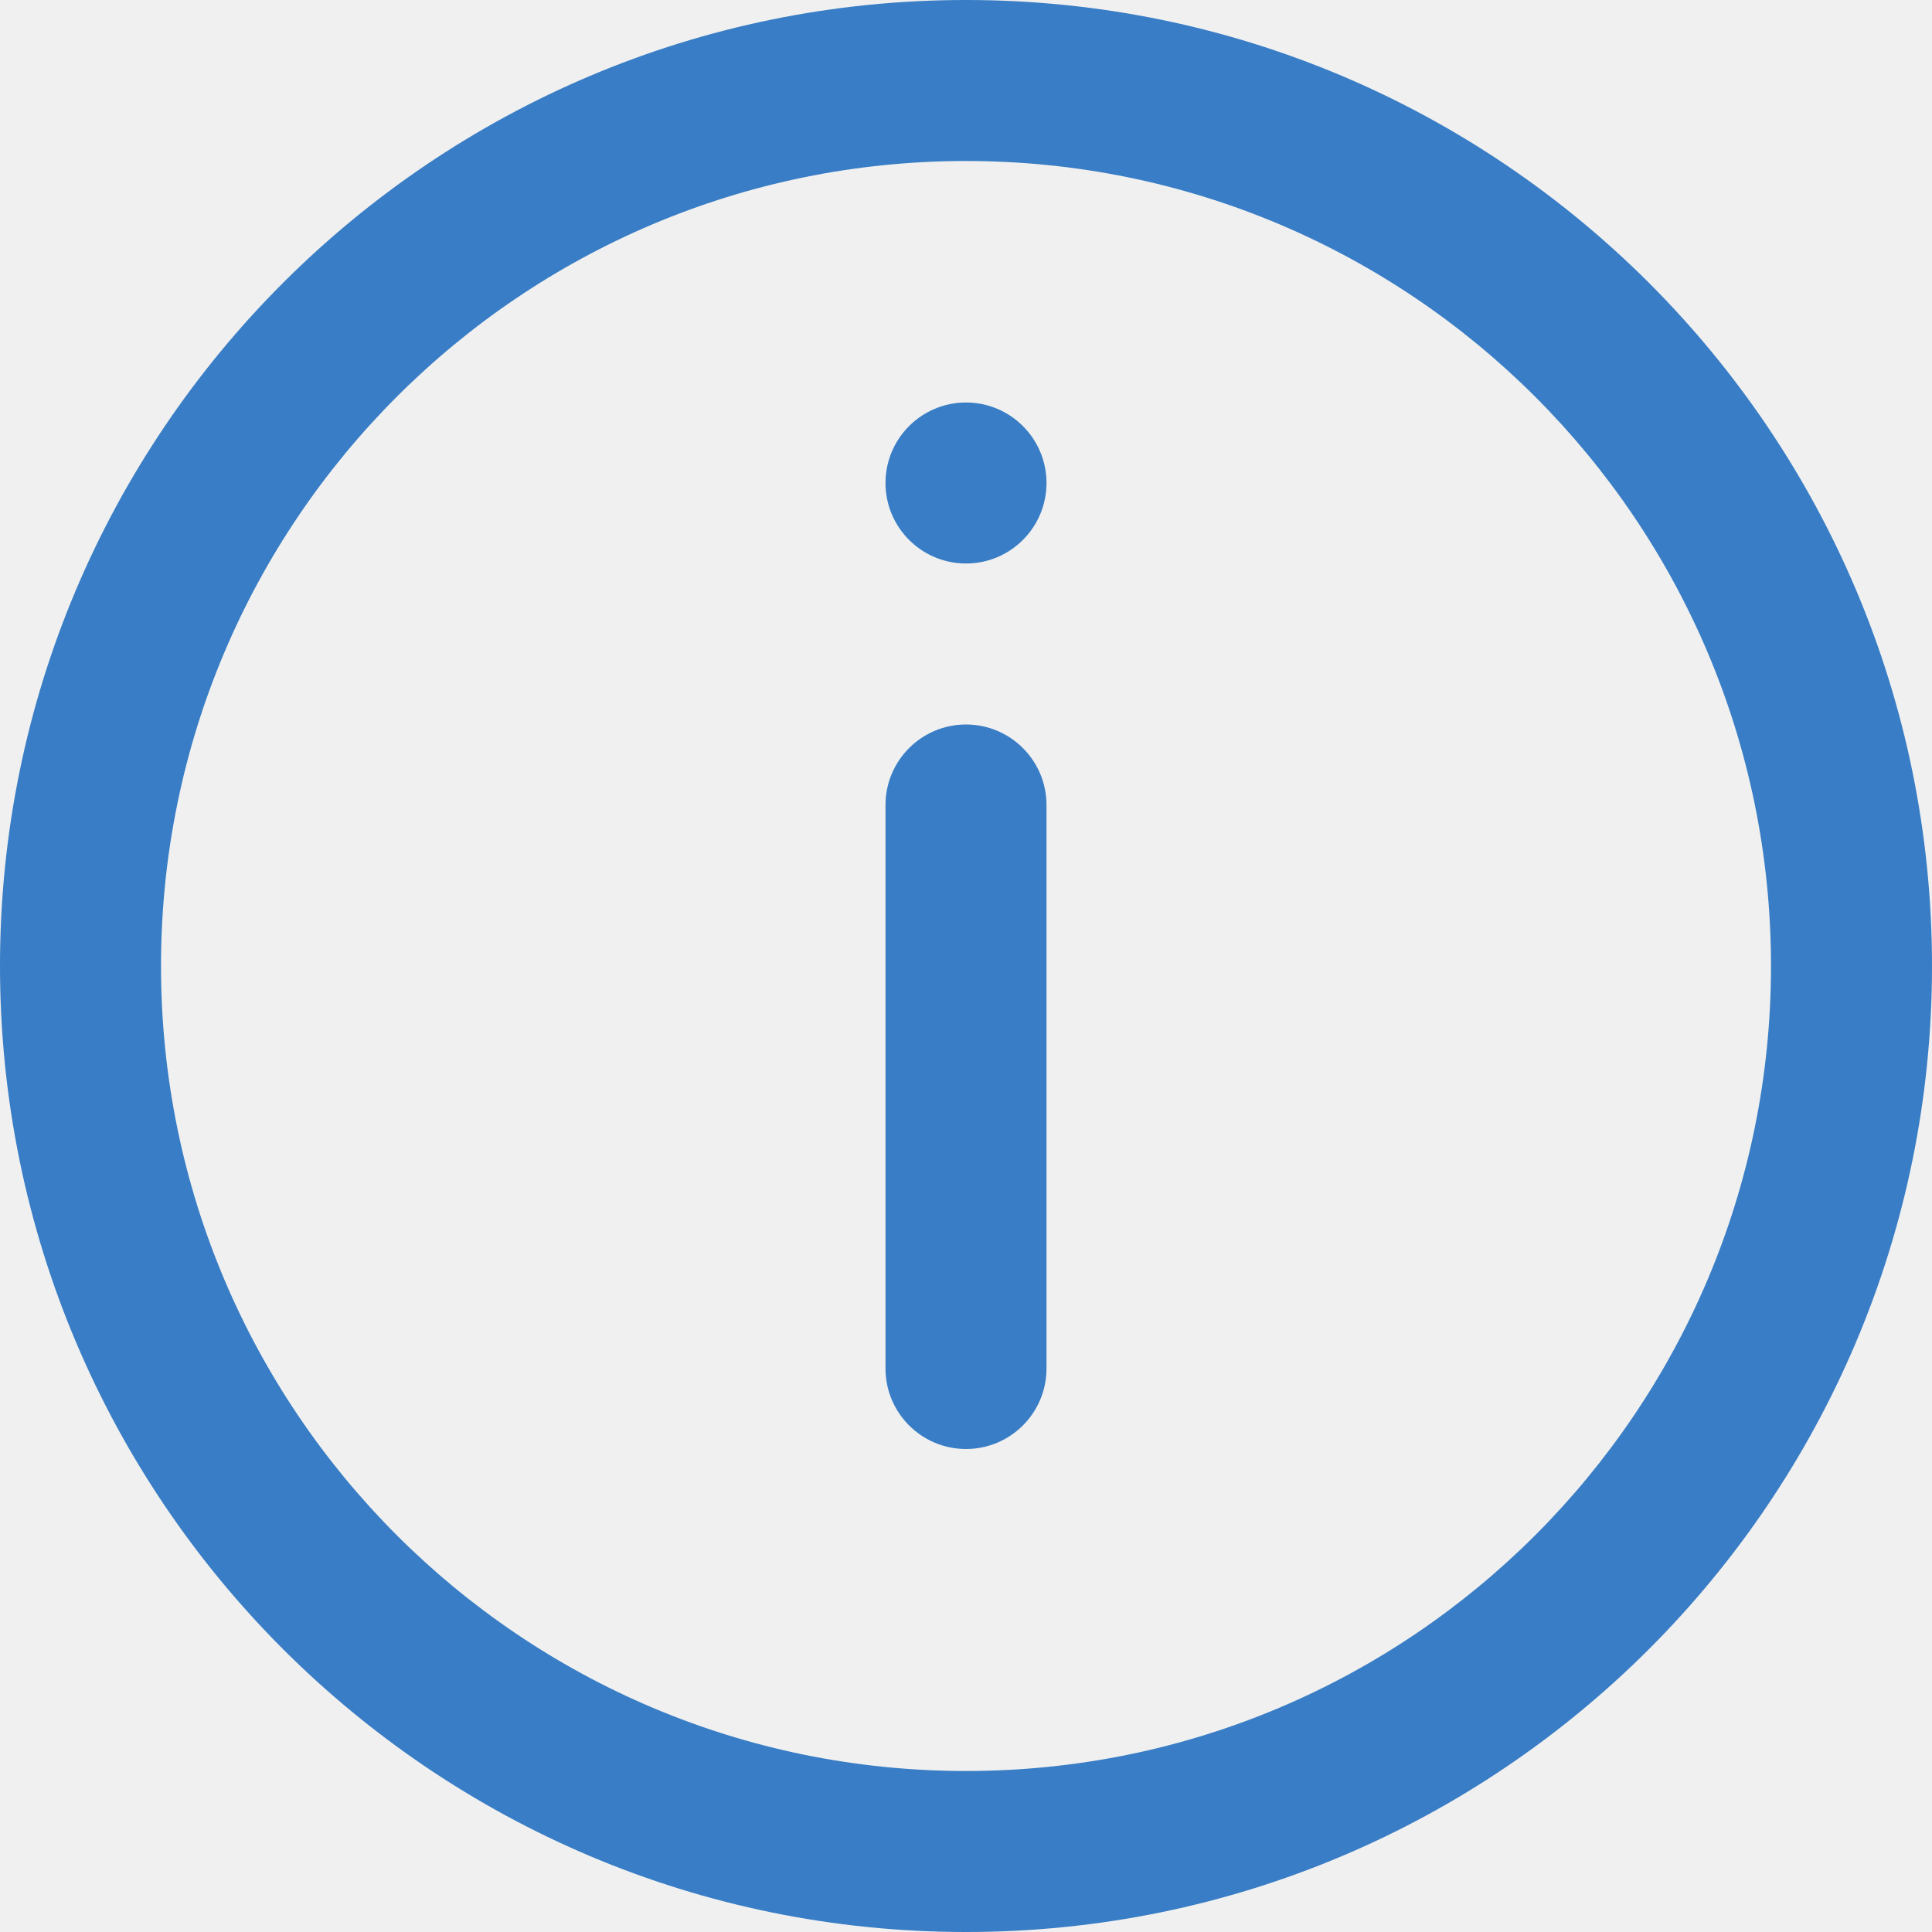
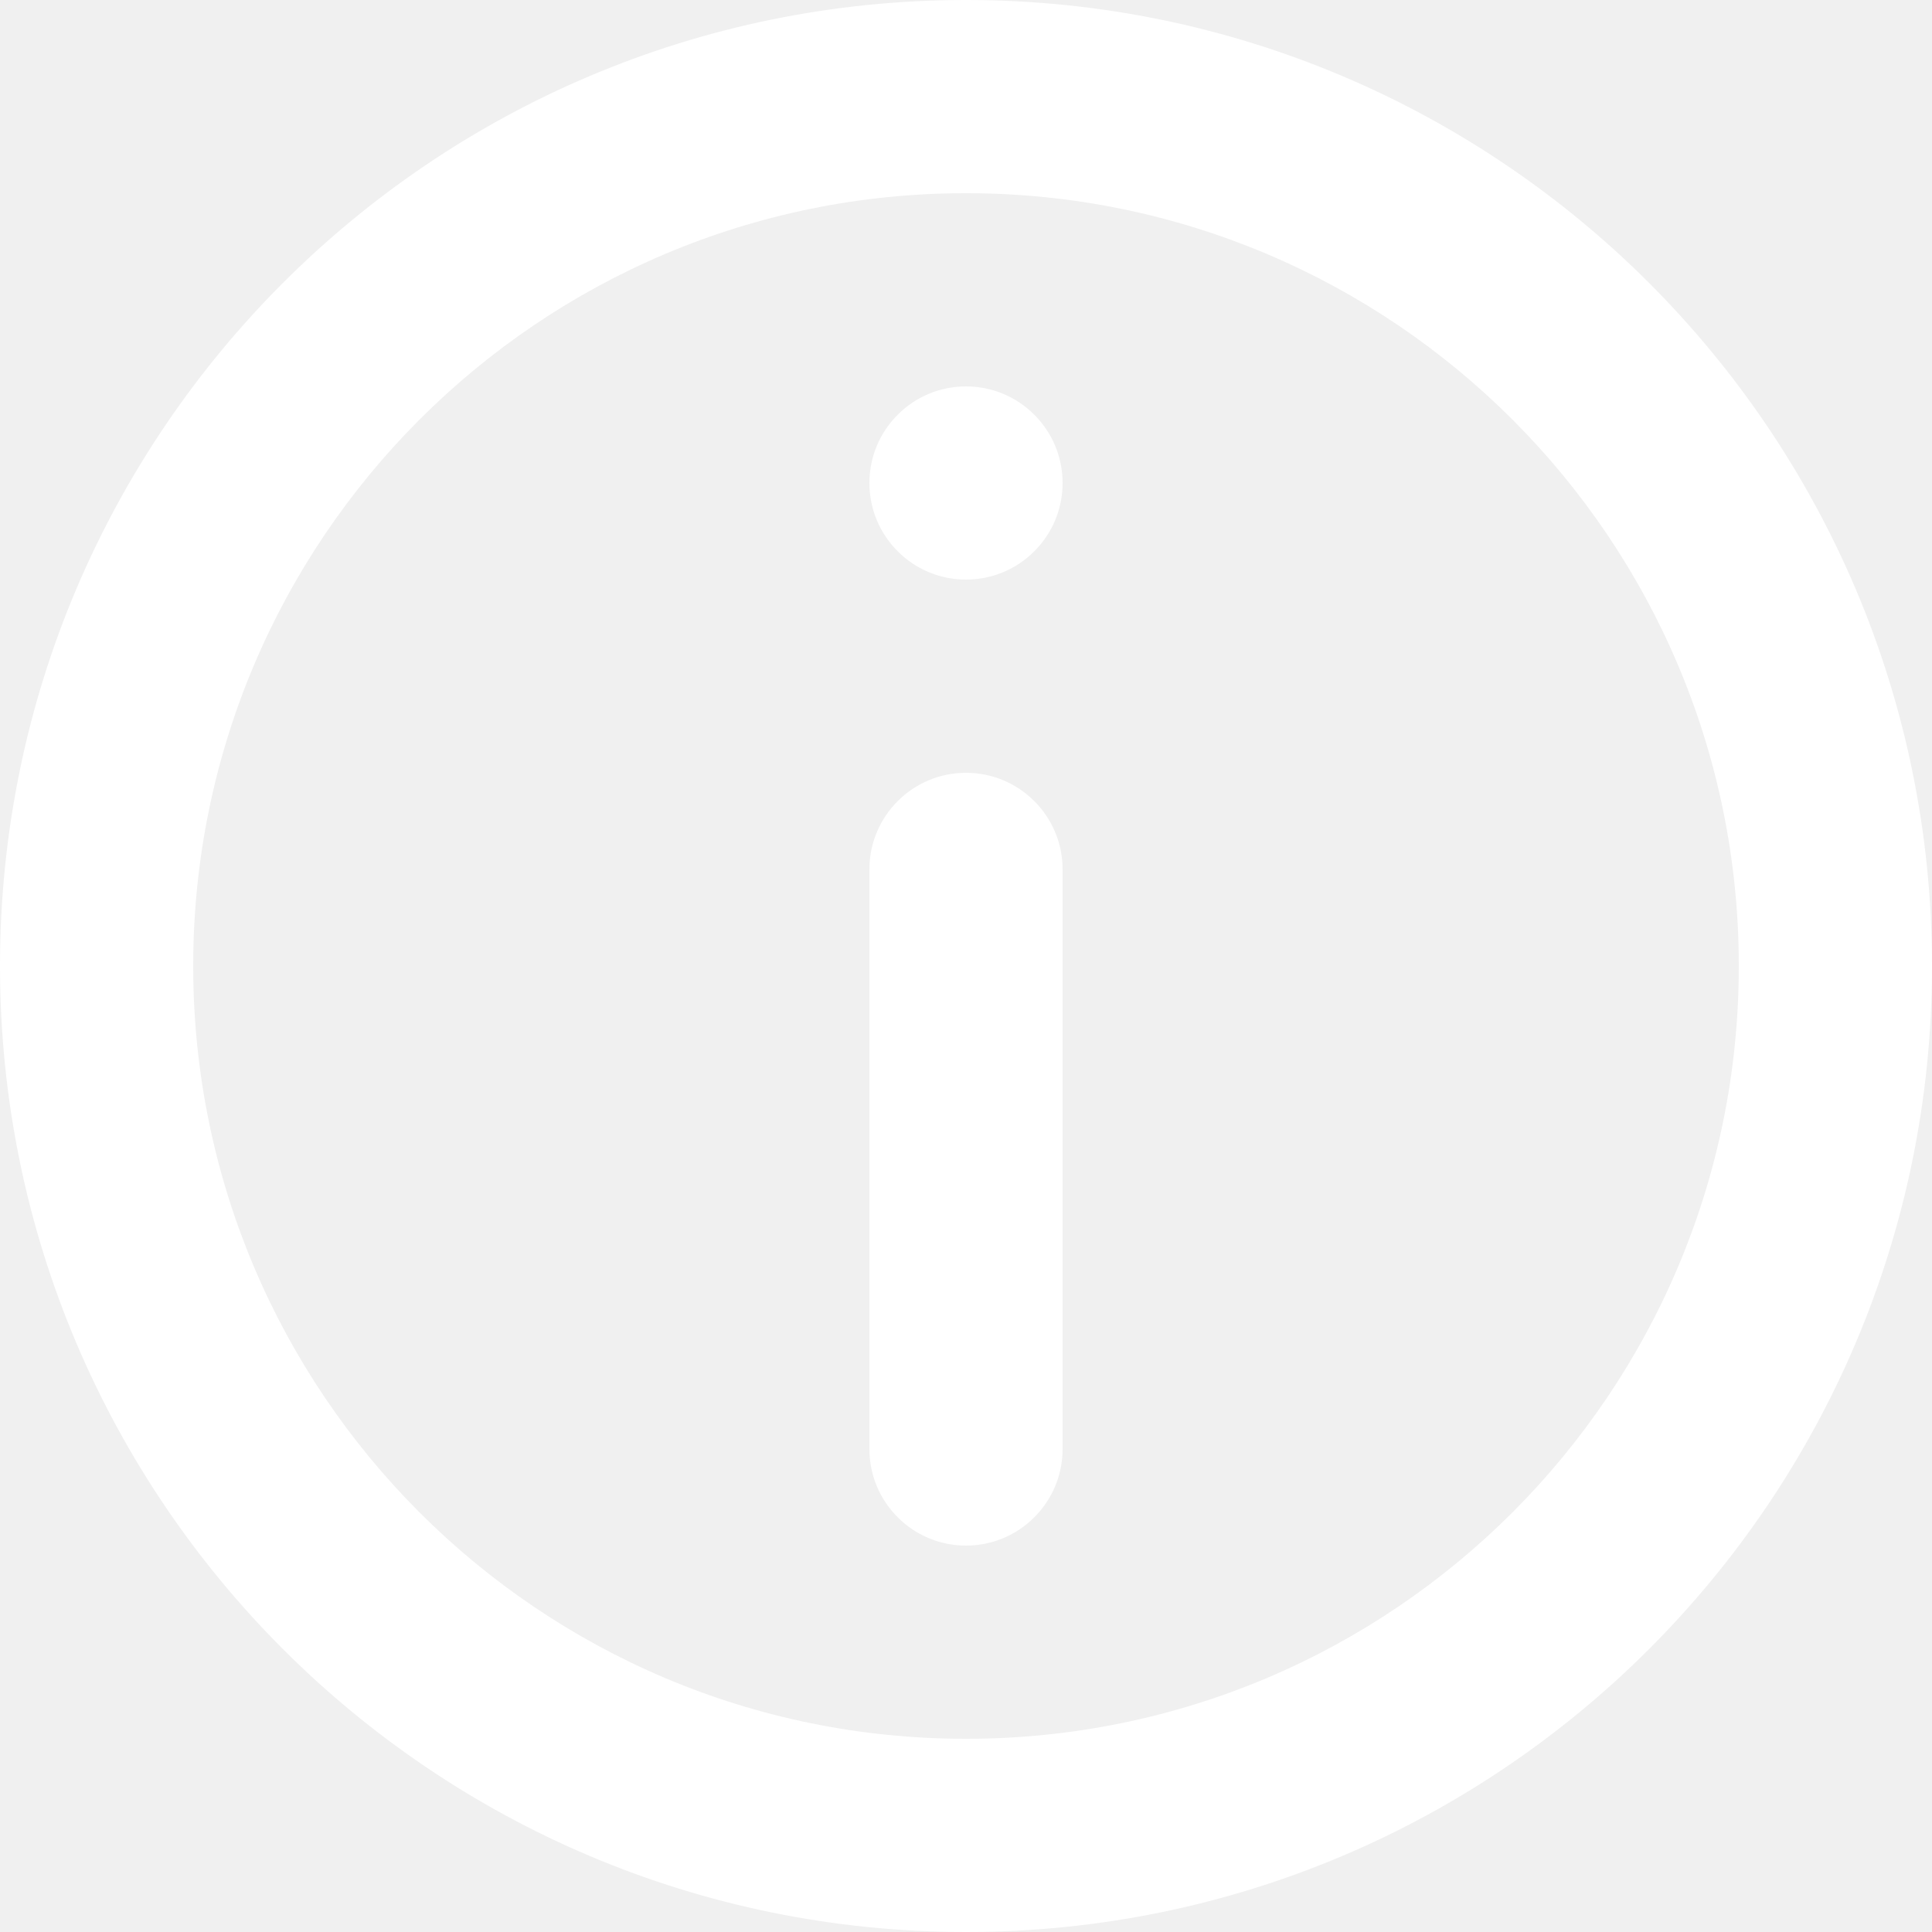
- <svg xmlns="http://www.w3.org/2000/svg" width="24" height="24" viewBox="0 0 24 24" fill="none">
-   <path fill-rule="evenodd" clip-rule="evenodd" d="M12 22C17.523 22 22 17.523 22 12C22 6.477 17.523 2 12 2C6.477 2 2 6.477 2 12C2 17.523 6.477 22 12 22ZM12 24C18.627 24 24 18.627 24 12C24 5.373 18.627 0 12 0C5.373 0 0 5.373 0 12C0 18.627 5.373 24 12 24Z" fill="#387DC5" />
-   <path d="M11 17C11 17.552 11.448 18 12 18C12.552 18 13 17.552 13 17V10C13 9.448 12.552 9 12 9C11.448 9 11 9.448 11 10V17Z" fill="#387DC5" />
-   <path d="M13 6C13 6.552 12.552 7 12 7C11.448 7 11 6.552 11 6C11 5.448 11.448 5 12 5C12.552 5 13 5.448 13 6Z" fill="#387DC5" />
+ <svg xmlns="http://www.w3.org/2000/svg" width="20" height="20" viewBox="0 0 20 20" fill="none">
+   <path d="M9 15C9 15.552 9.448 16 10 16C10.552 16 11 15.552 11 15V9C11 8.448 10.552 8 10 8C9.448 8 9 8.448 9 9V15Z" fill="white" />
+   <path d="M10 6C10.552 6 11 5.552 11 5C11 4.448 10.552 4 10 4C9.448 4 9 4.448 9 5C9 5.552 9.448 6 10 6Z" fill="white" />
+   <path fill-rule="evenodd" clip-rule="evenodd" d="M10 20C15.523 20 20 15.523 20 10C20 4.477 15.523 0 10 0C4.477 0 0 4.477 0 10C0 15.523 4.477 20 10 20ZM10 18C14.418 18 18 14.418 18 10C18 5.582 14.418 2 10 2C5.582 2 2 5.582 2 10C2 14.418 5.582 18 10 18Z" fill="white" />
</svg>
